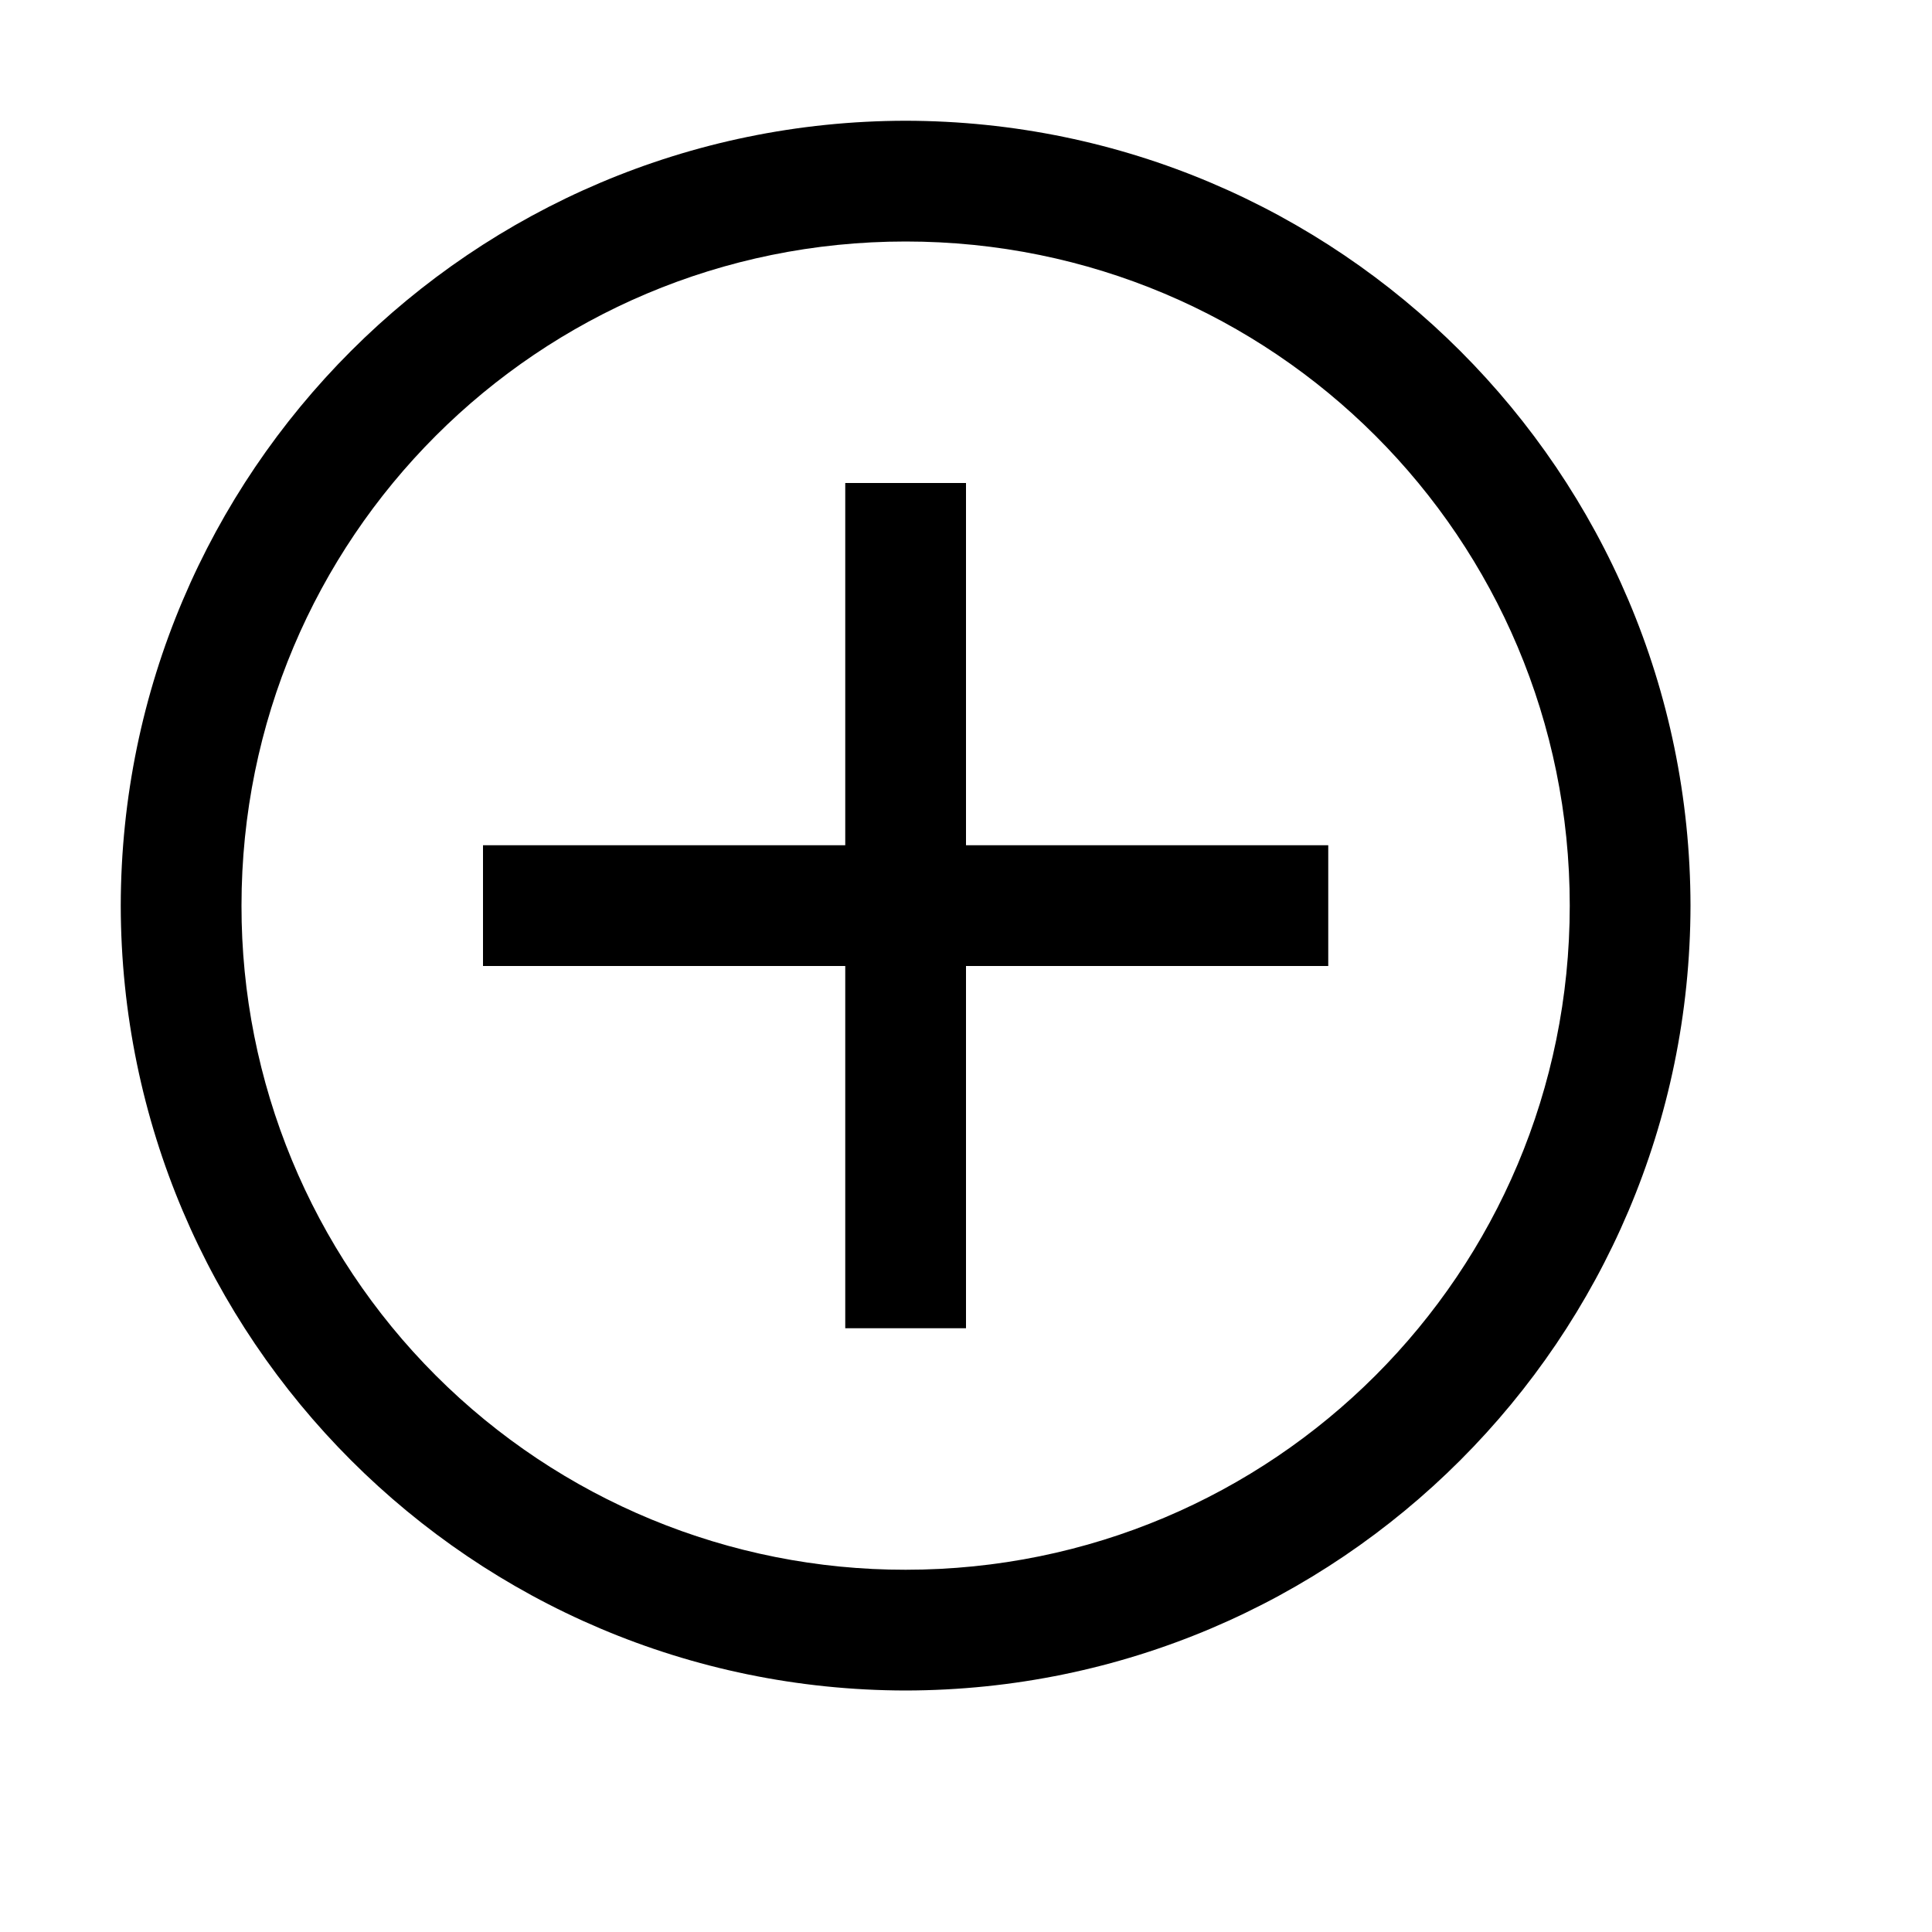
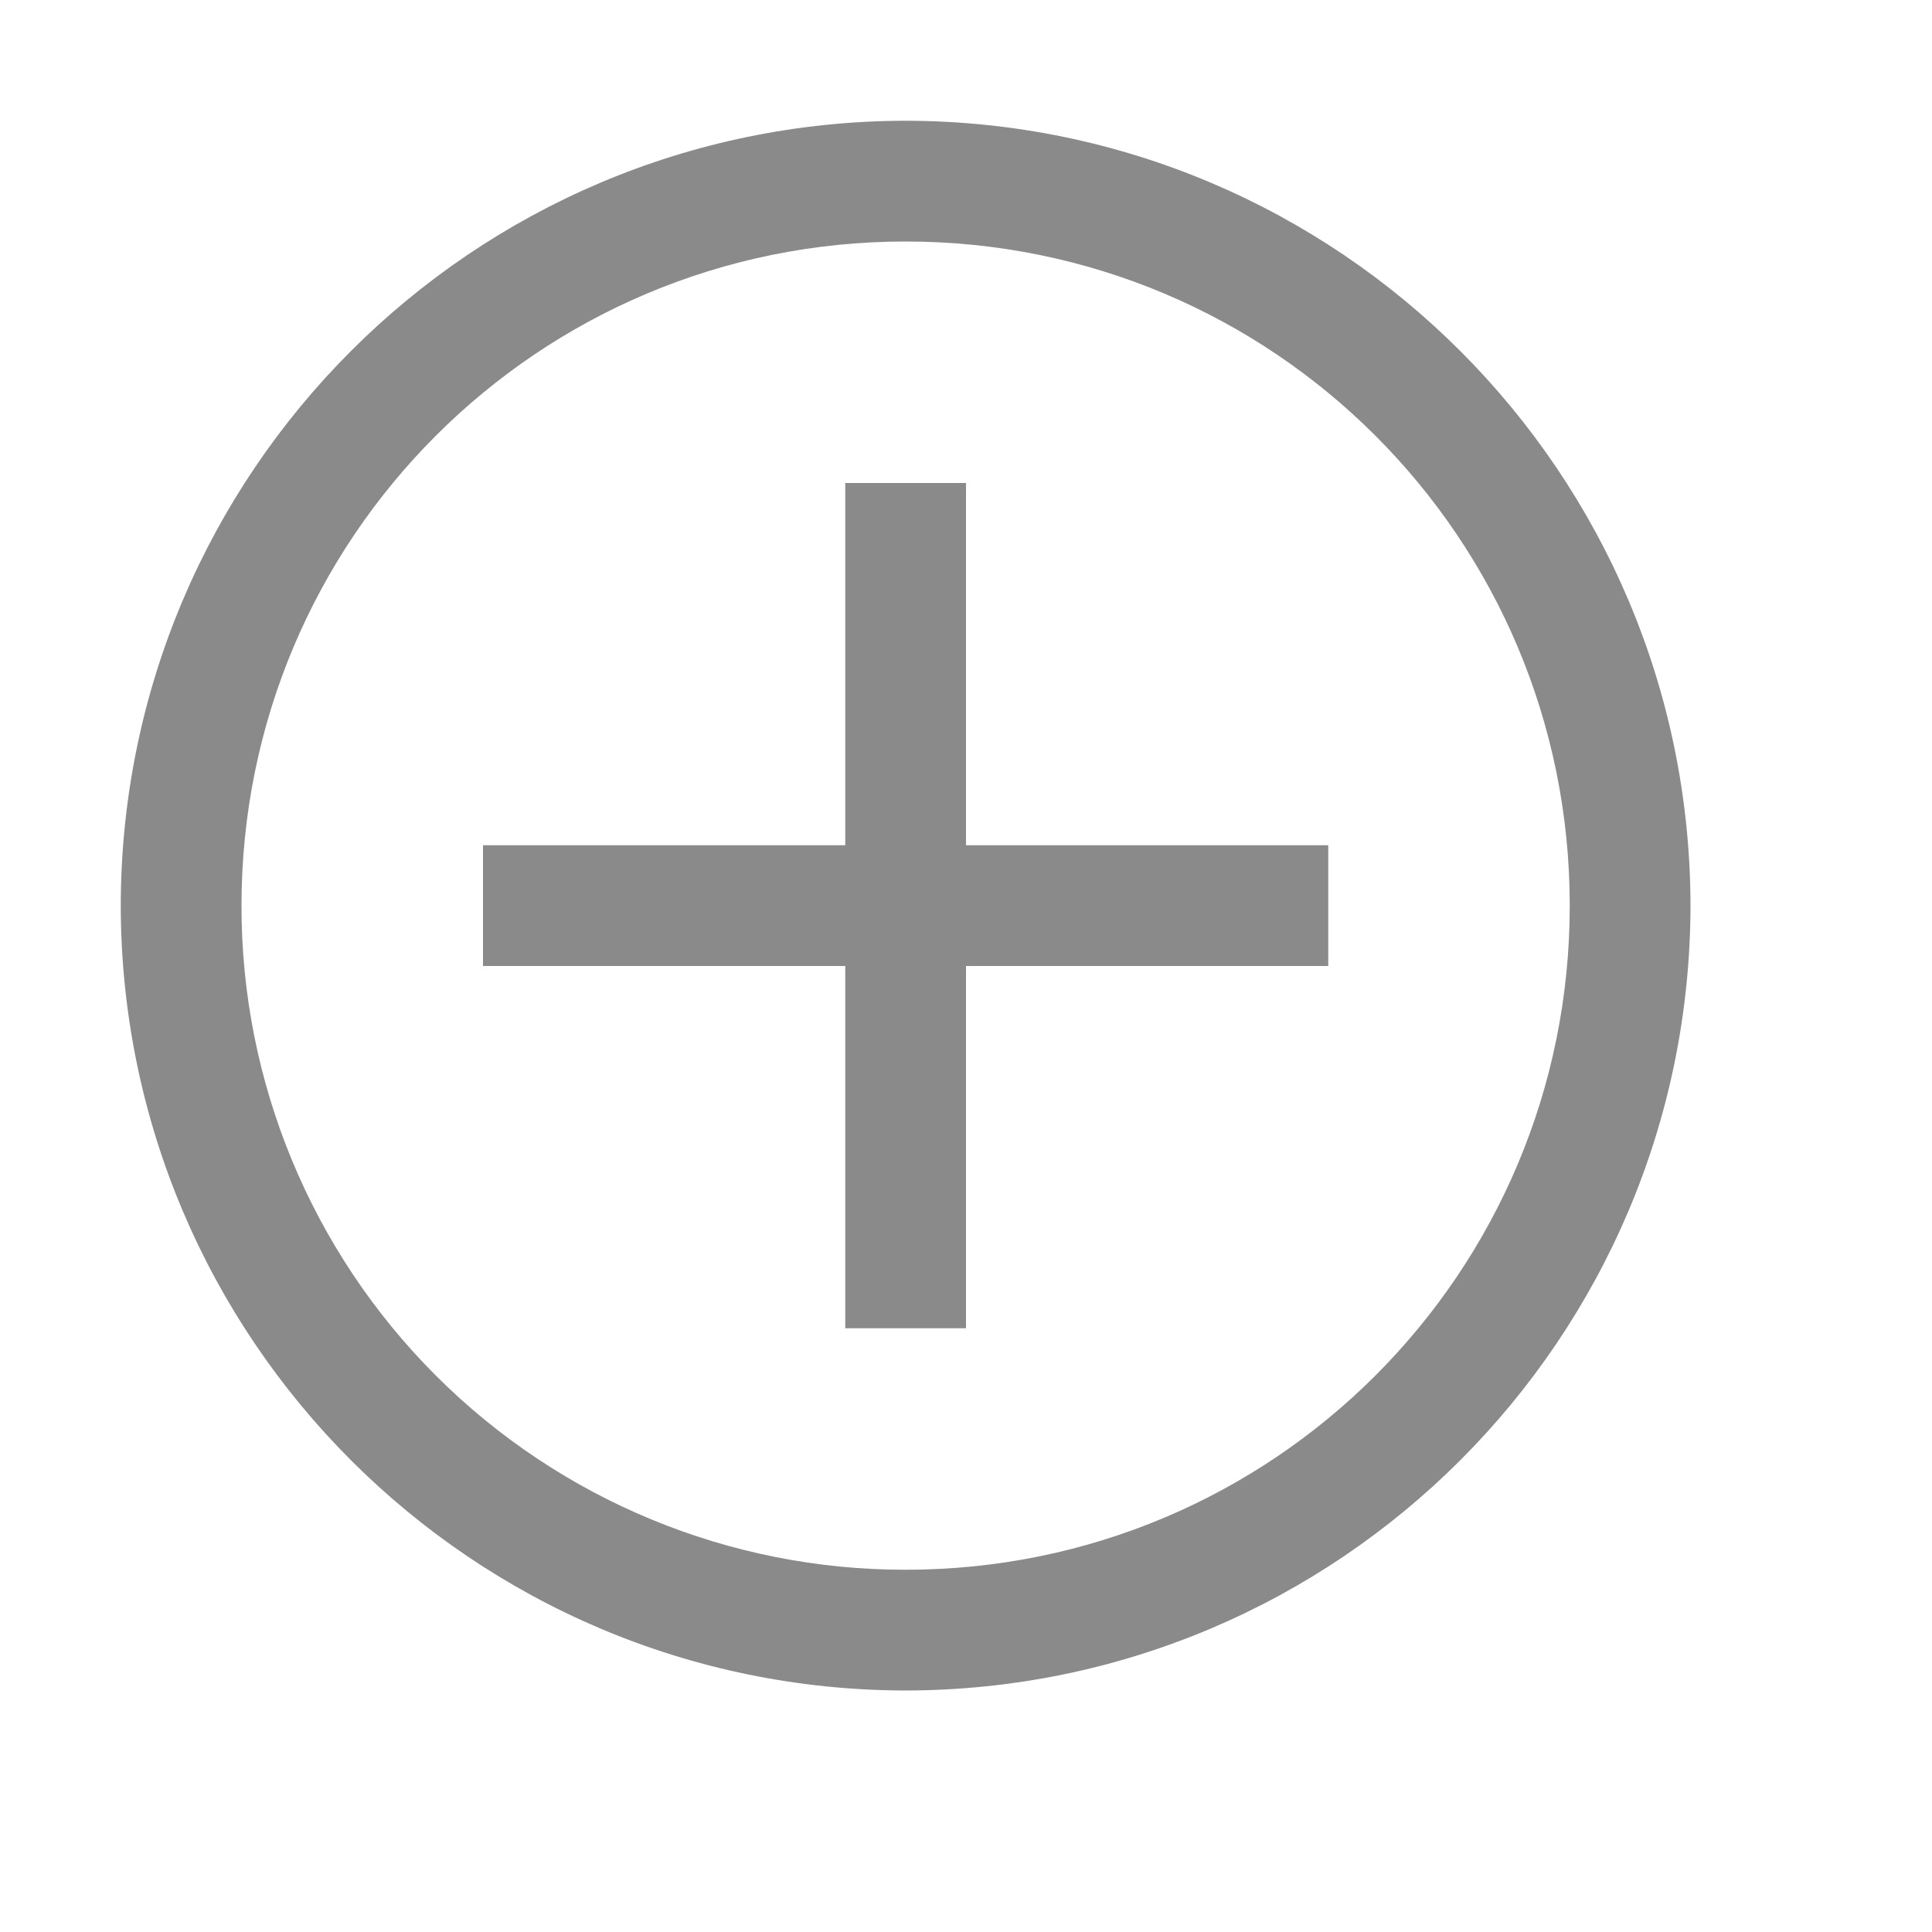
<svg xmlns="http://www.w3.org/2000/svg" t="1758804330949" class="icon" viewBox="0 0 1024 1024" version="1.1" p-id="1478" width="200" height="200">
-   <path d="M480 64A416.64 416.64 0 0 0 64 480 416.64 416.64 0 0 0 480 896 416.64 416.64 0 0 0 896 480 416.64 416.64 0 0 0 480 64z m0 64C674.752 128 832 285.248 832 480S674.752 832 480 832A351.552 351.552 0 0 1 128 480C128 285.248 285.248 128 480 128zM448 256v192H256v64h192v192h64V512h192V448H512V256z" p-id="1479" />
+   <path d="M480 64A416.64 416.64 0 0 0 64 480 416.64 416.64 0 0 0 480 896 416.64 416.64 0 0 0 896 480 416.64 416.64 0 0 0 480 64z m0 64C674.752 128 832 285.248 832 480S674.752 832 480 832A351.552 351.552 0 0 1 128 480C128 285.248 285.248 128 480 128zM448 256v192H256v64h192v192h64V512h192V448H512V256z" p-id="1479" fill="#8a8a8a" />
</svg>
